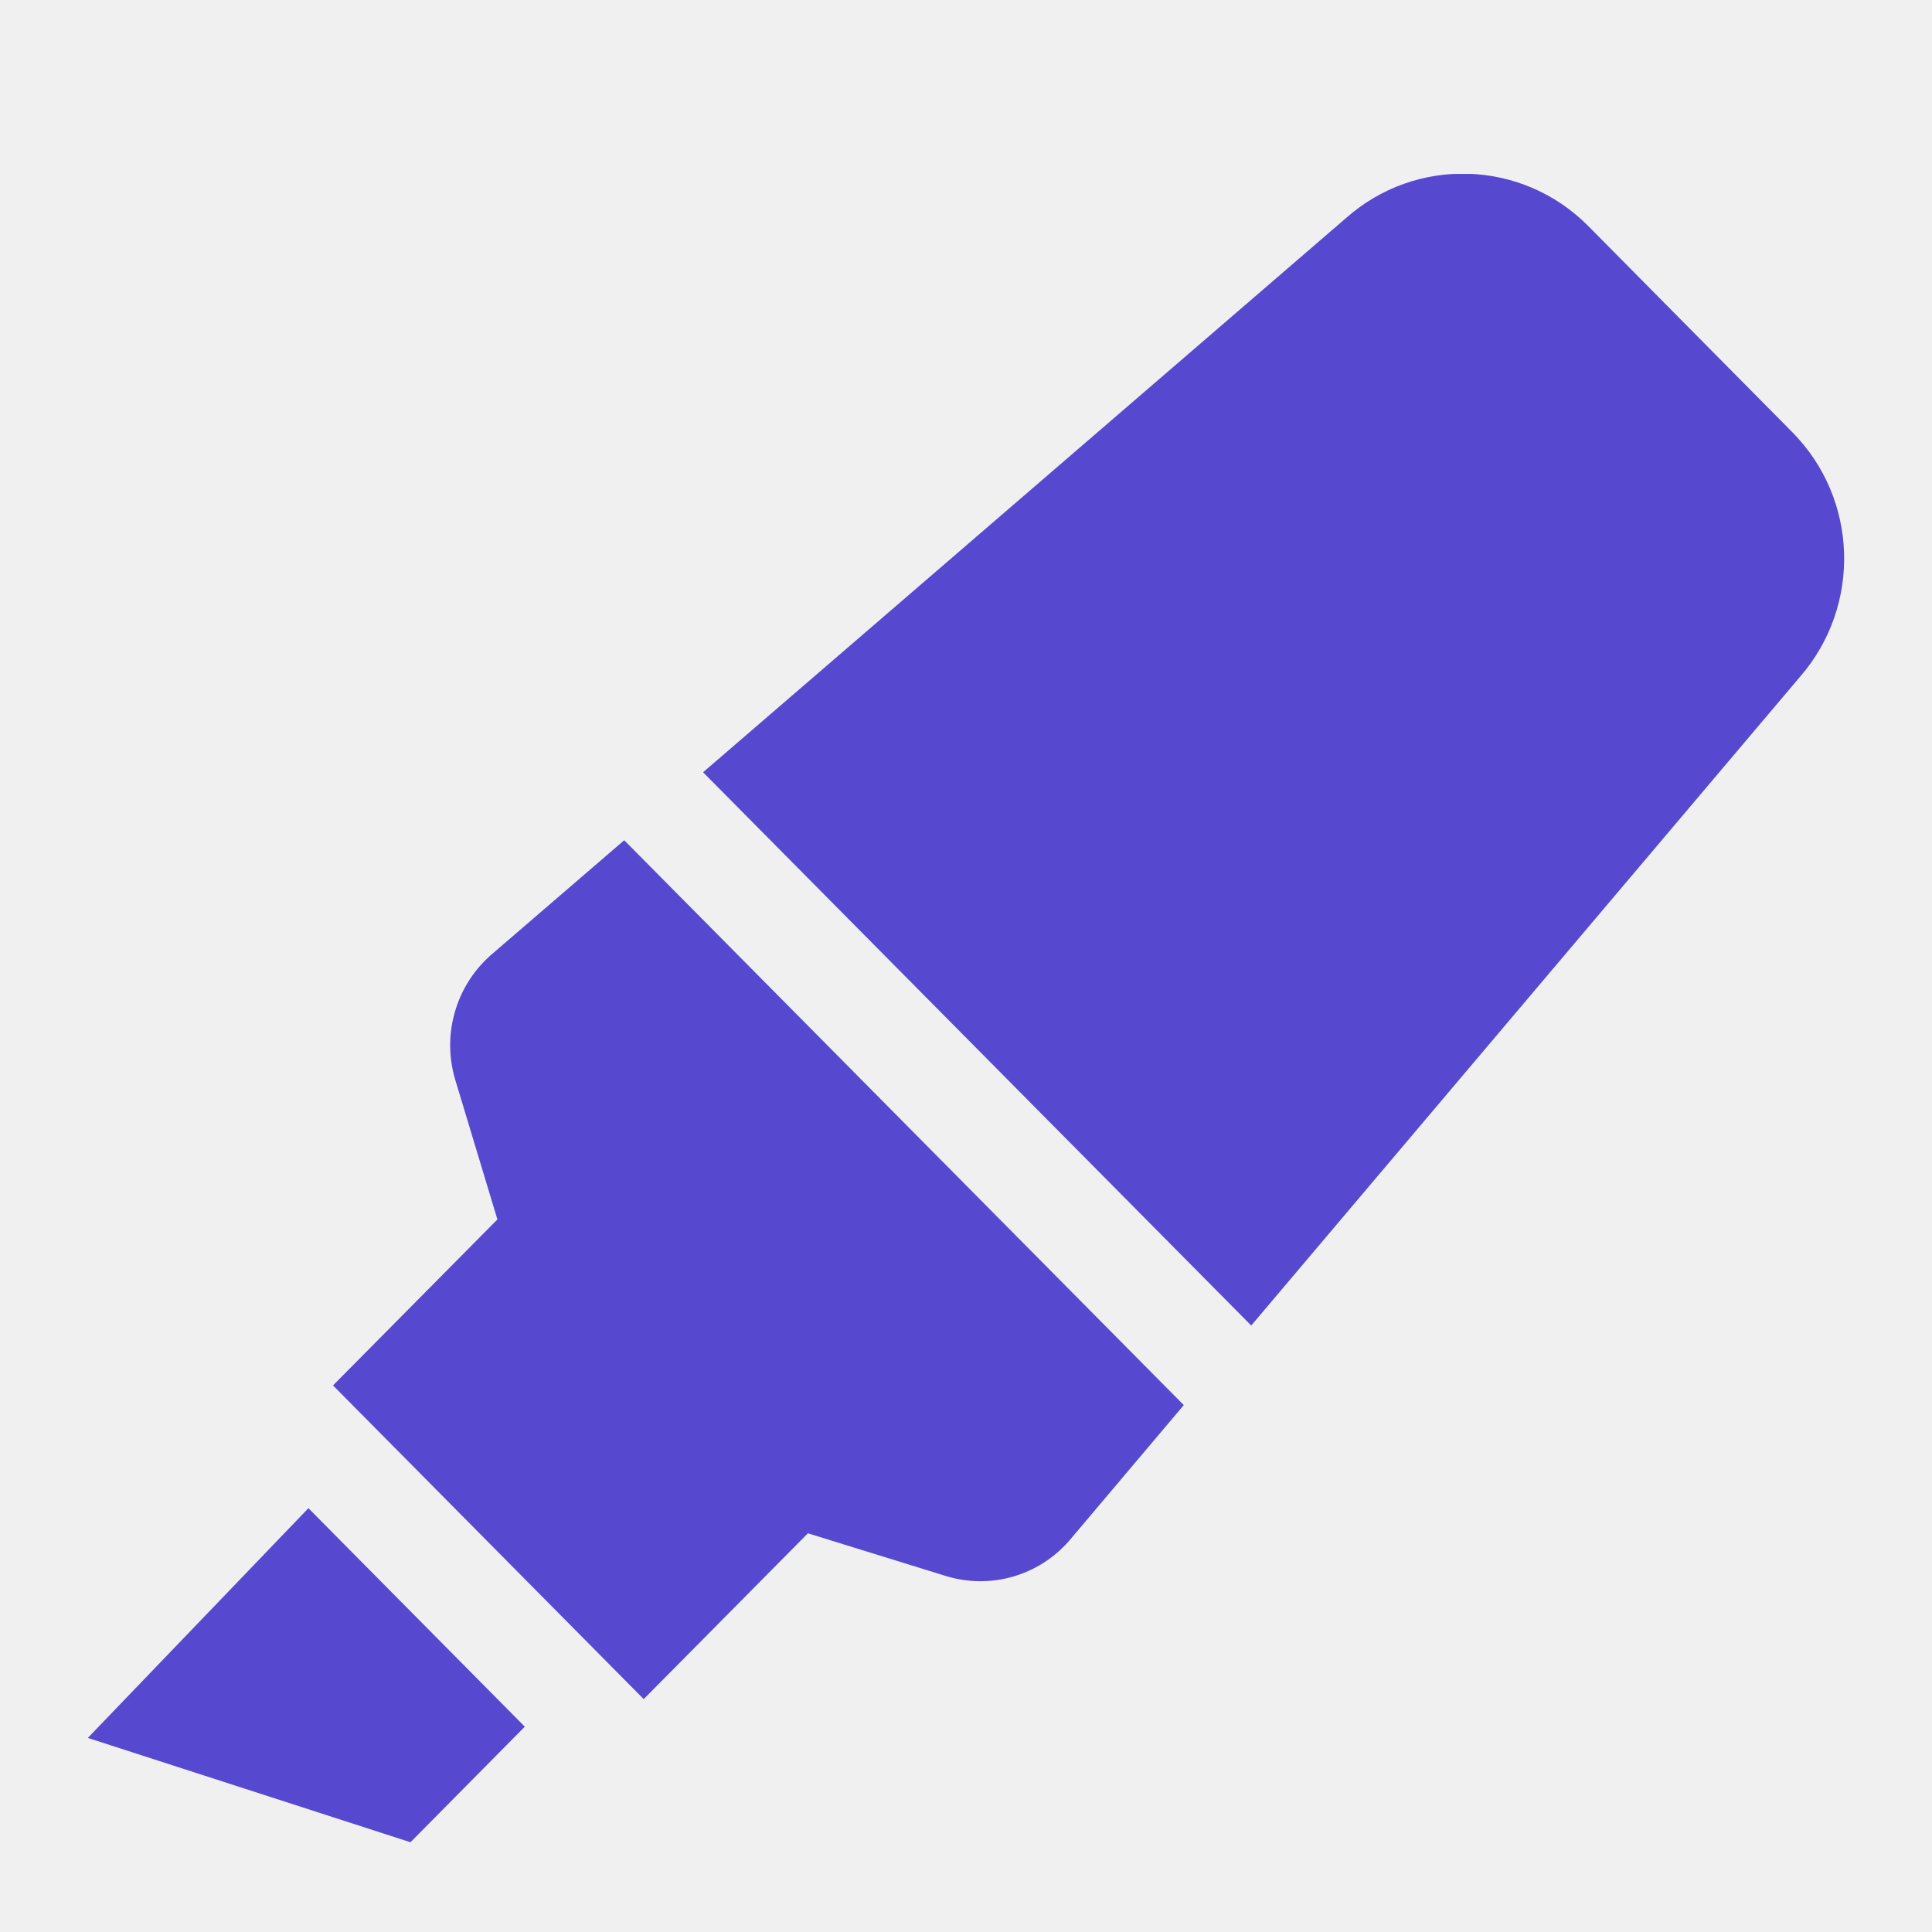
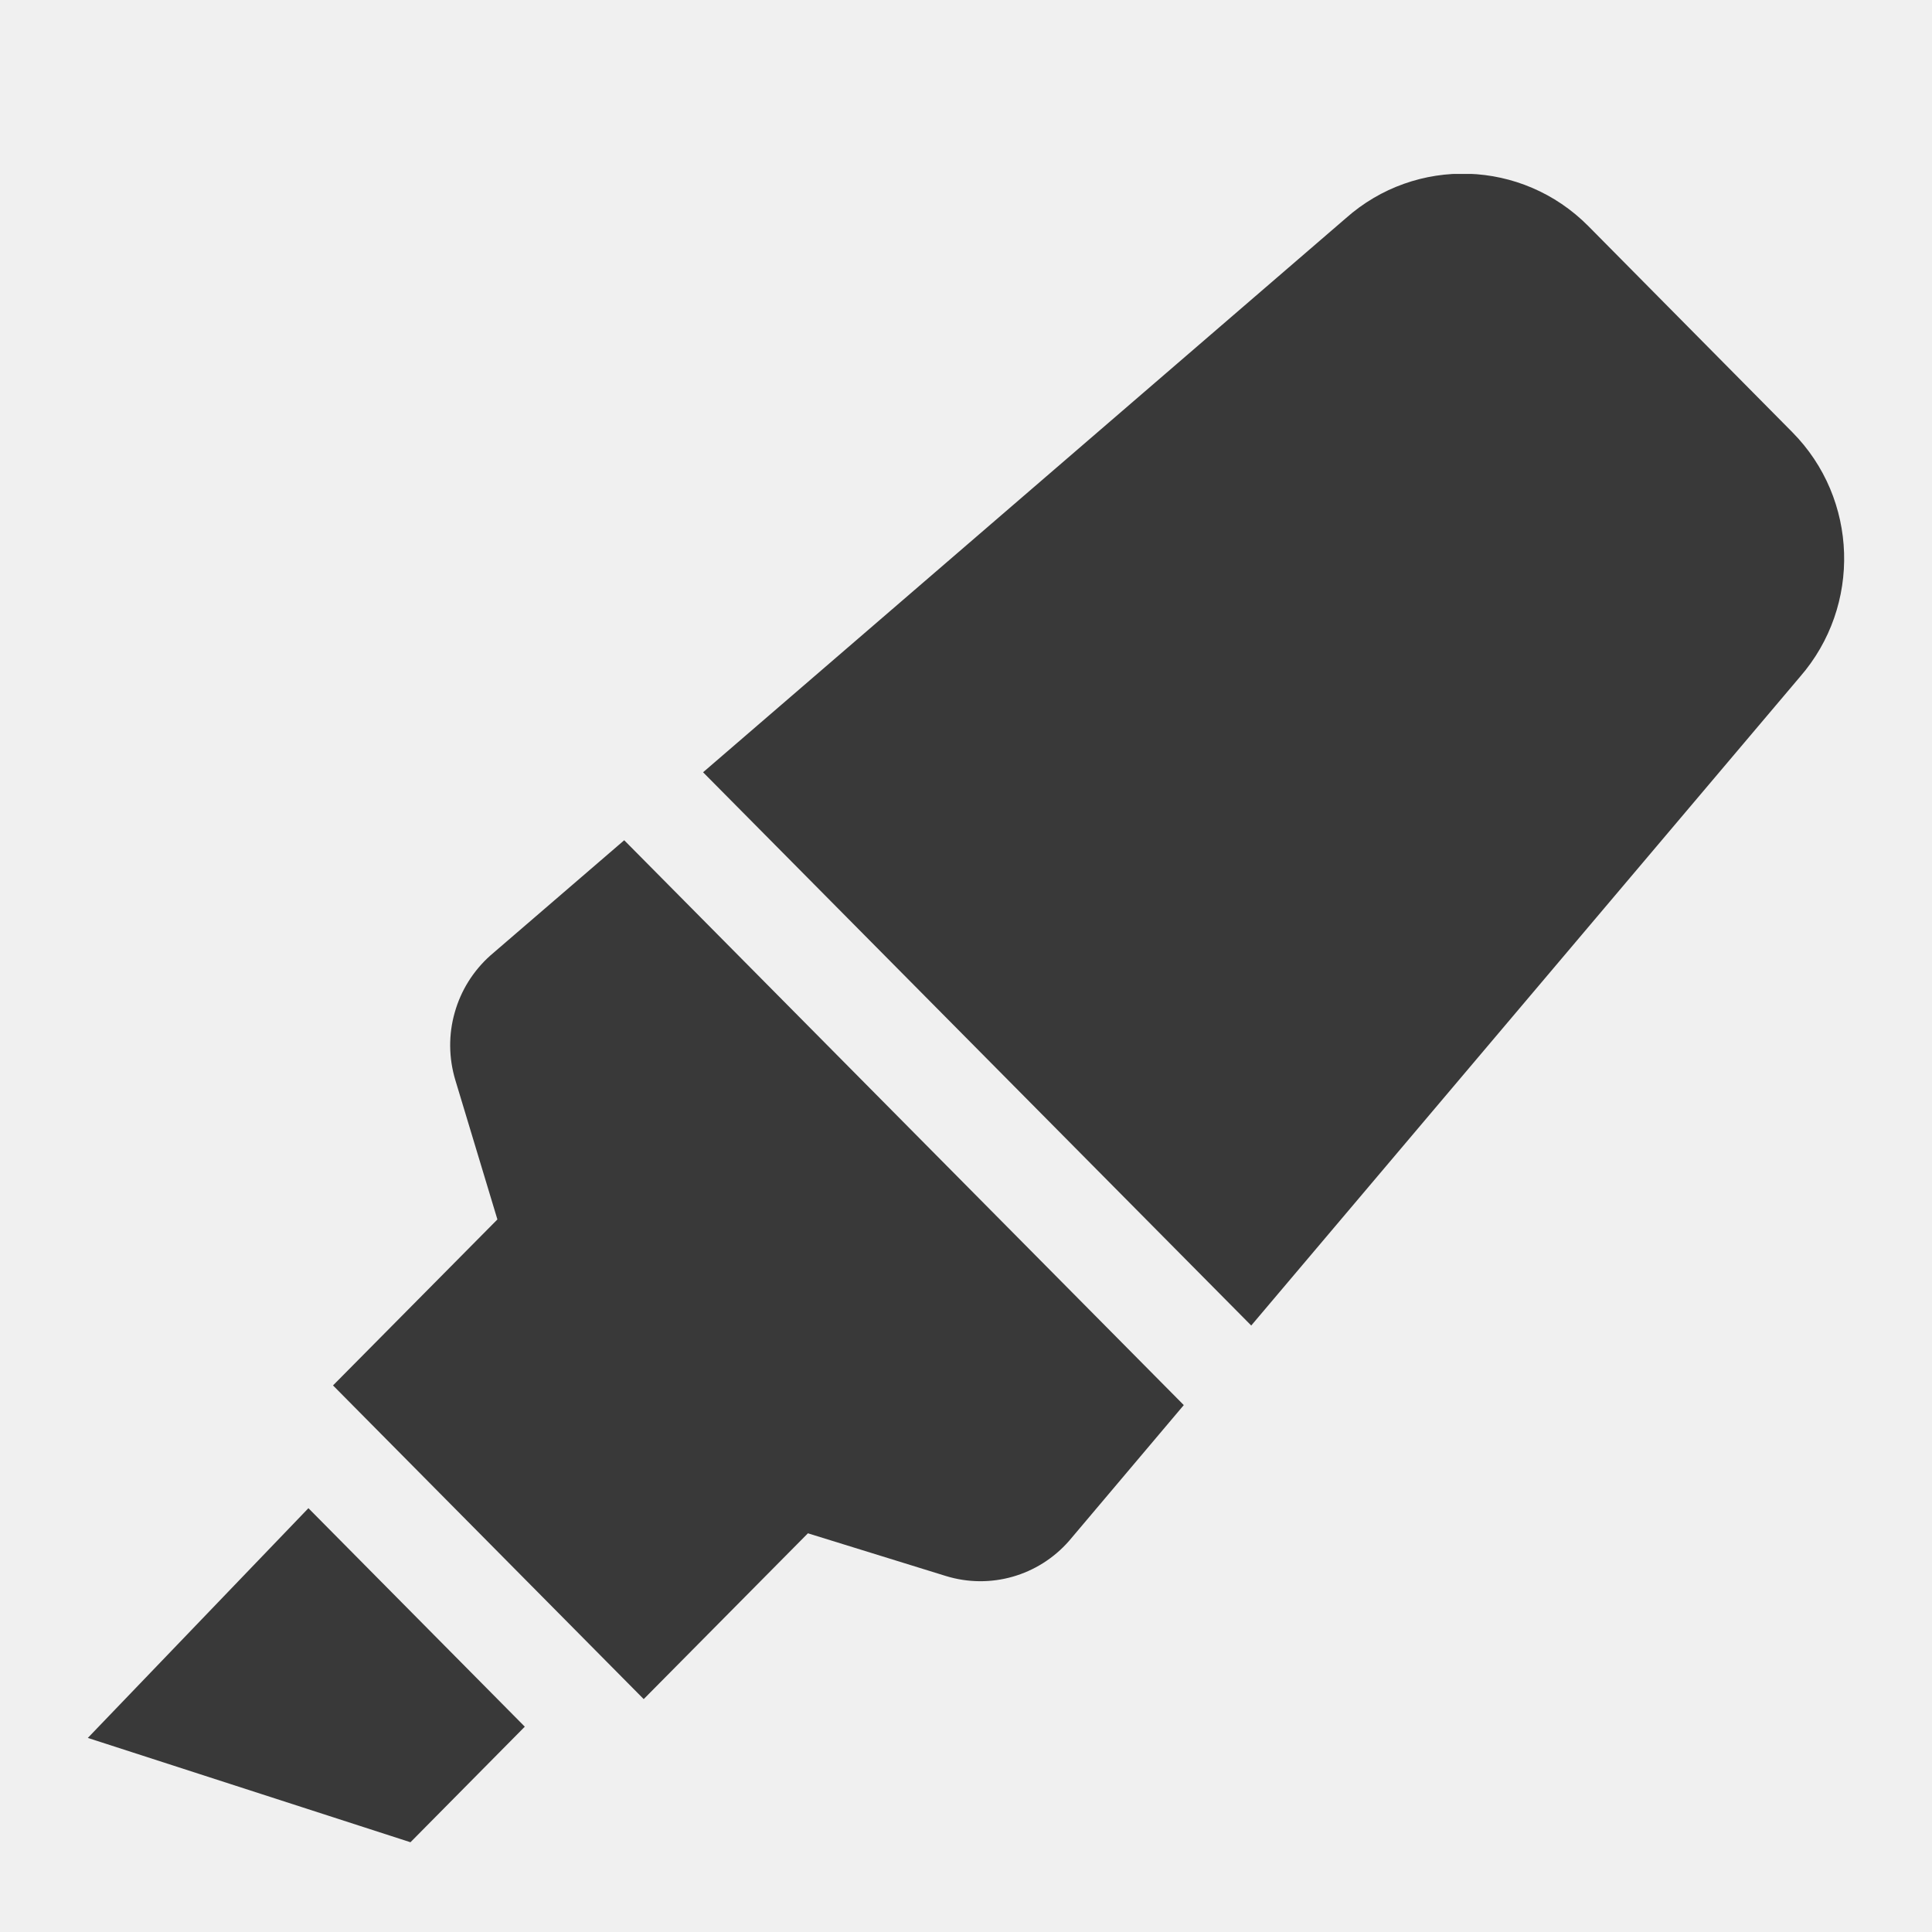
<svg xmlns="http://www.w3.org/2000/svg" width="20" height="20" viewBox="0 0 11 11" fill="none">
  <g clip-path="url(#clip0)">
-     <path d="M0.5 9.895L2.337 10.489L2.988 9.831L1.756 8.587L0.5 9.895ZM2.791 5.441C2.694 5.528 2.624 5.64 2.589 5.765C2.553 5.891 2.555 6.024 2.592 6.148L2.832 6.943L1.896 7.888L3.665 9.674L4.6 8.73L5.385 8.973C5.638 9.051 5.912 8.973 6.087 8.773L6.74 8L3.554 4.784L2.791 5.441ZM10.204 2.46L9.043 1.287C8.666 0.907 8.061 0.888 7.662 1.243L4.003 4.397L7.124 7.547L10.248 3.854C10.6 3.45 10.581 2.84 10.204 2.46Z" fill="#5649CF" />
+     <path d="M0.5 9.895L2.337 10.489L2.988 9.831L1.756 8.587L0.5 9.895ZM2.791 5.441C2.694 5.528 2.624 5.64 2.589 5.765C2.553 5.891 2.555 6.024 2.592 6.148L2.832 6.943L1.896 7.888L3.665 9.674L4.6 8.73L5.385 8.973C5.638 9.051 5.912 8.973 6.087 8.773L6.74 8L3.554 4.784L2.791 5.441ZM10.204 2.46L9.043 1.287C8.666 0.907 8.061 0.888 7.662 1.243L4.003 4.397L7.124 7.547L10.248 3.854C10.6 3.45 10.581 2.84 10.204 2.46Z" fill="#000000c2" />
  </g>
  <defs>
    <clipPath id="clip0">
      <rect width="10" height="9.5" fill="white" transform="translate(0.5 0.990234)" />
    </clipPath>
  </defs>
</svg>
